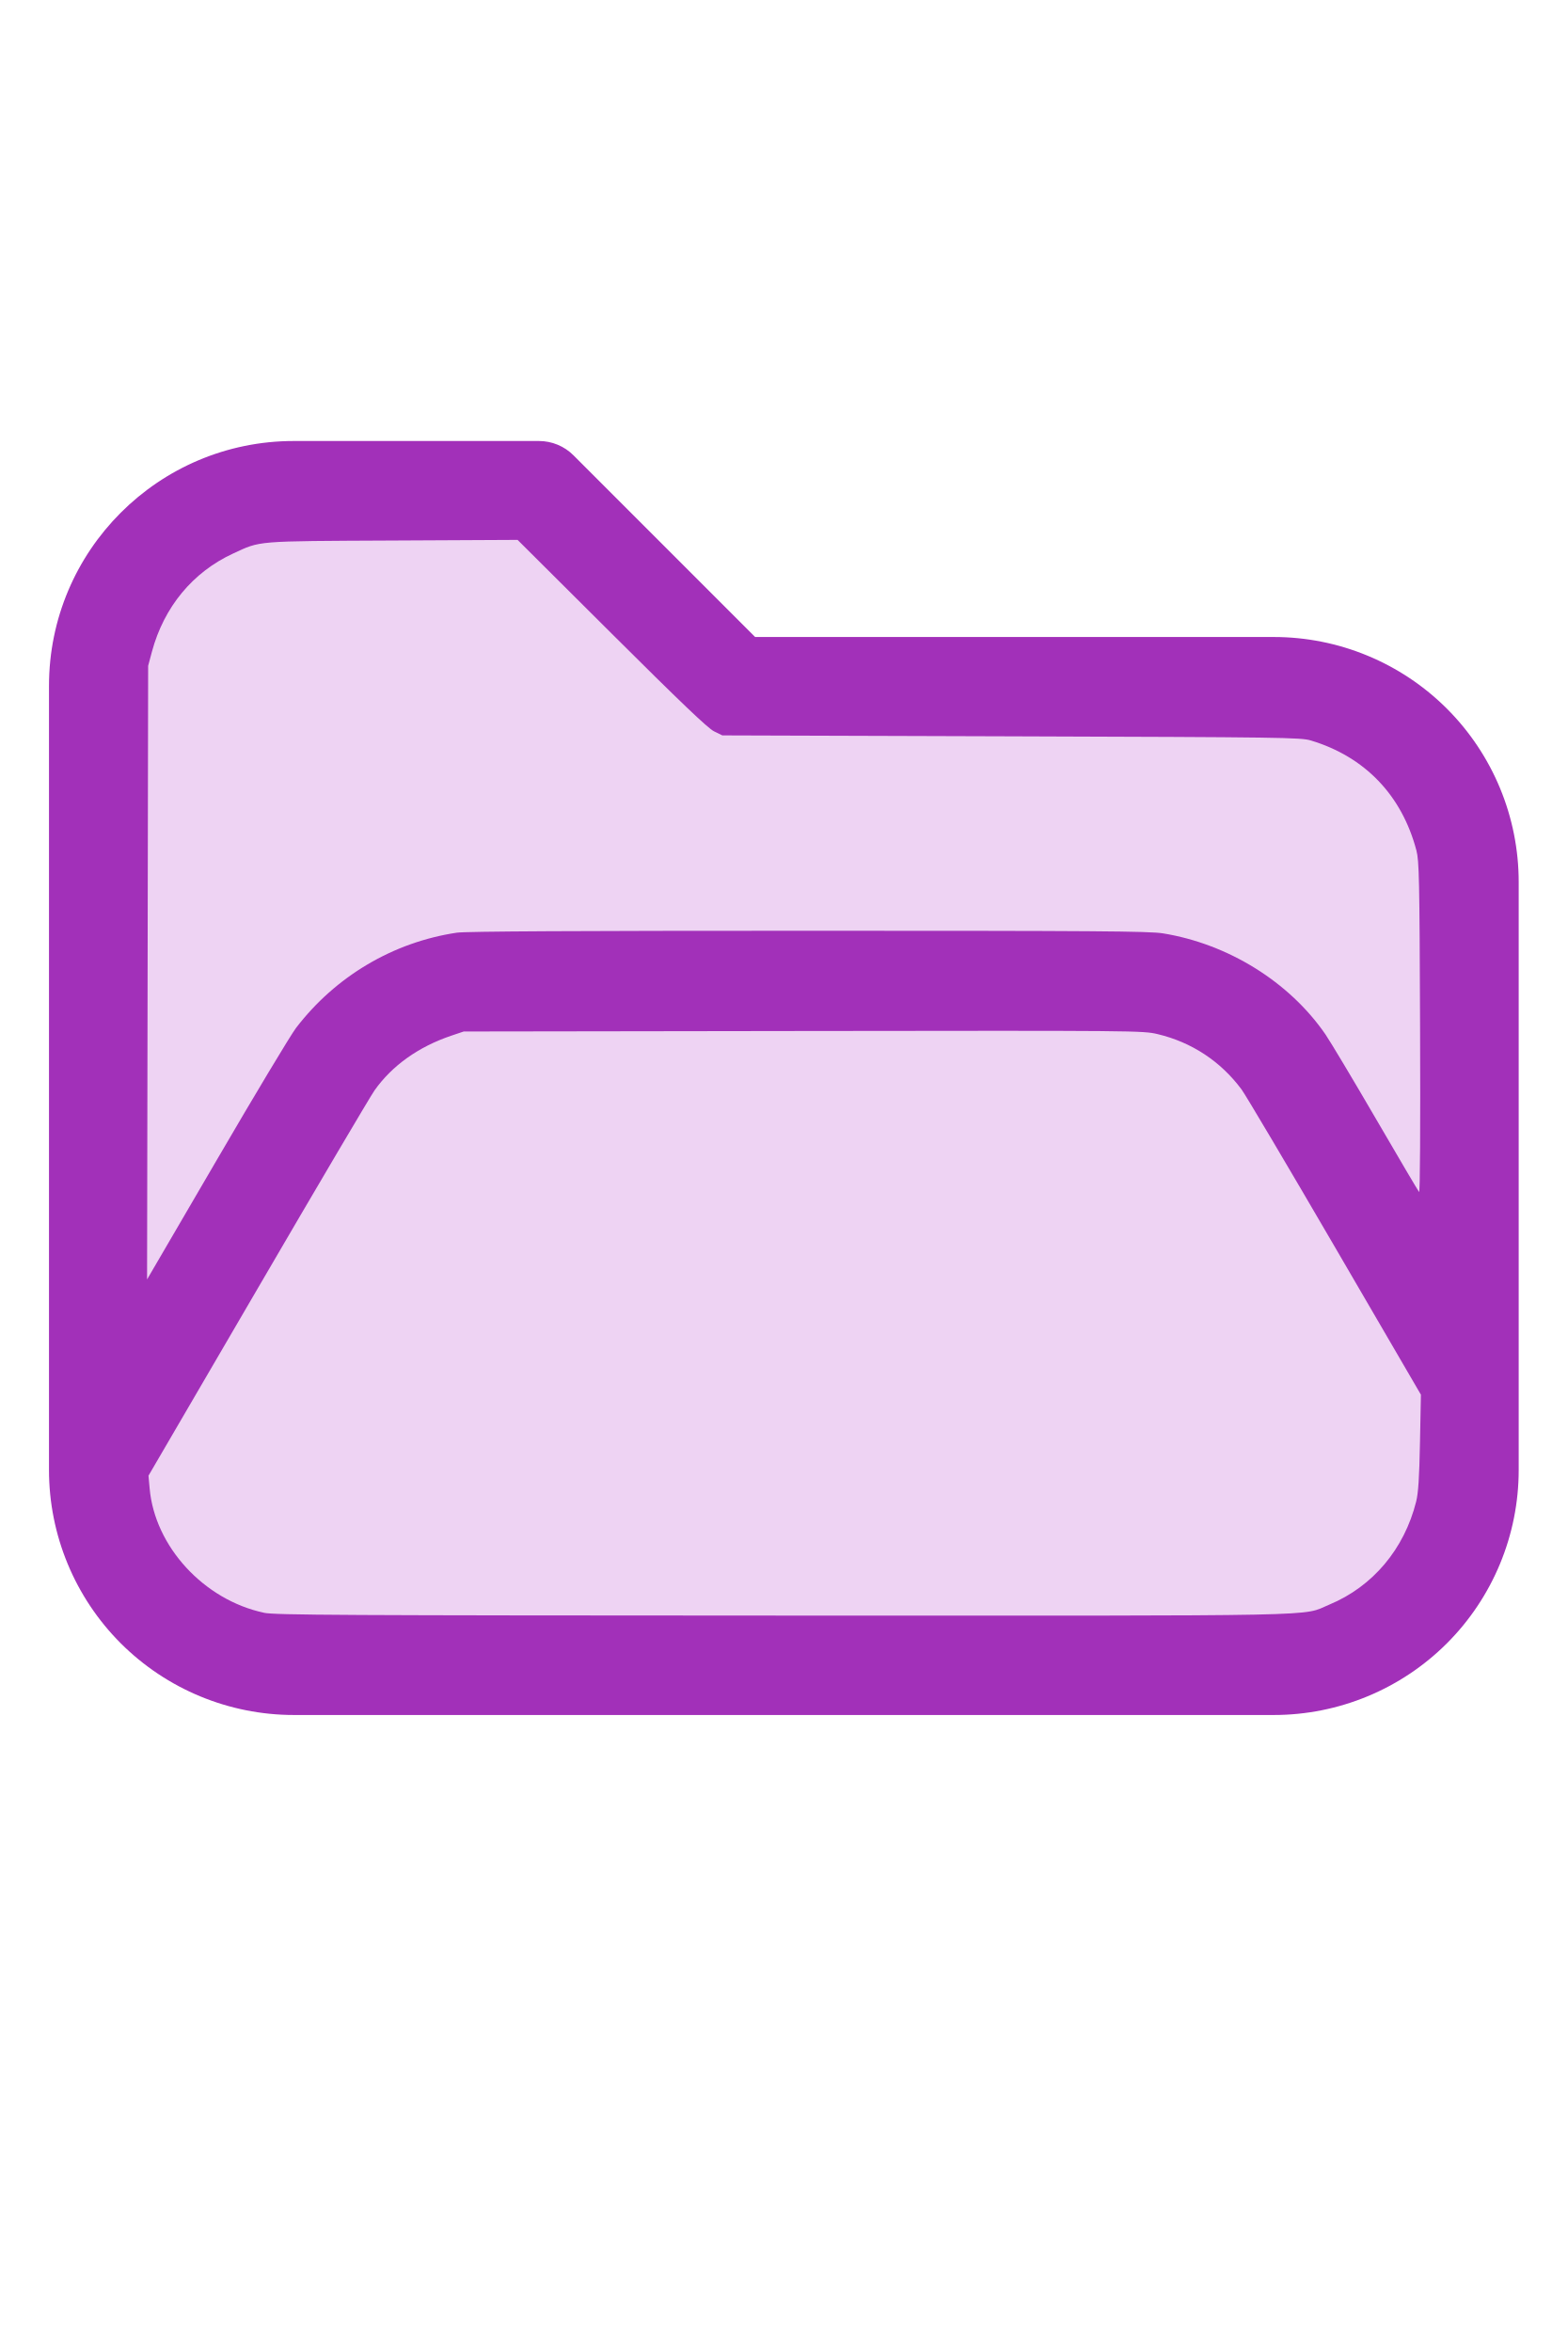
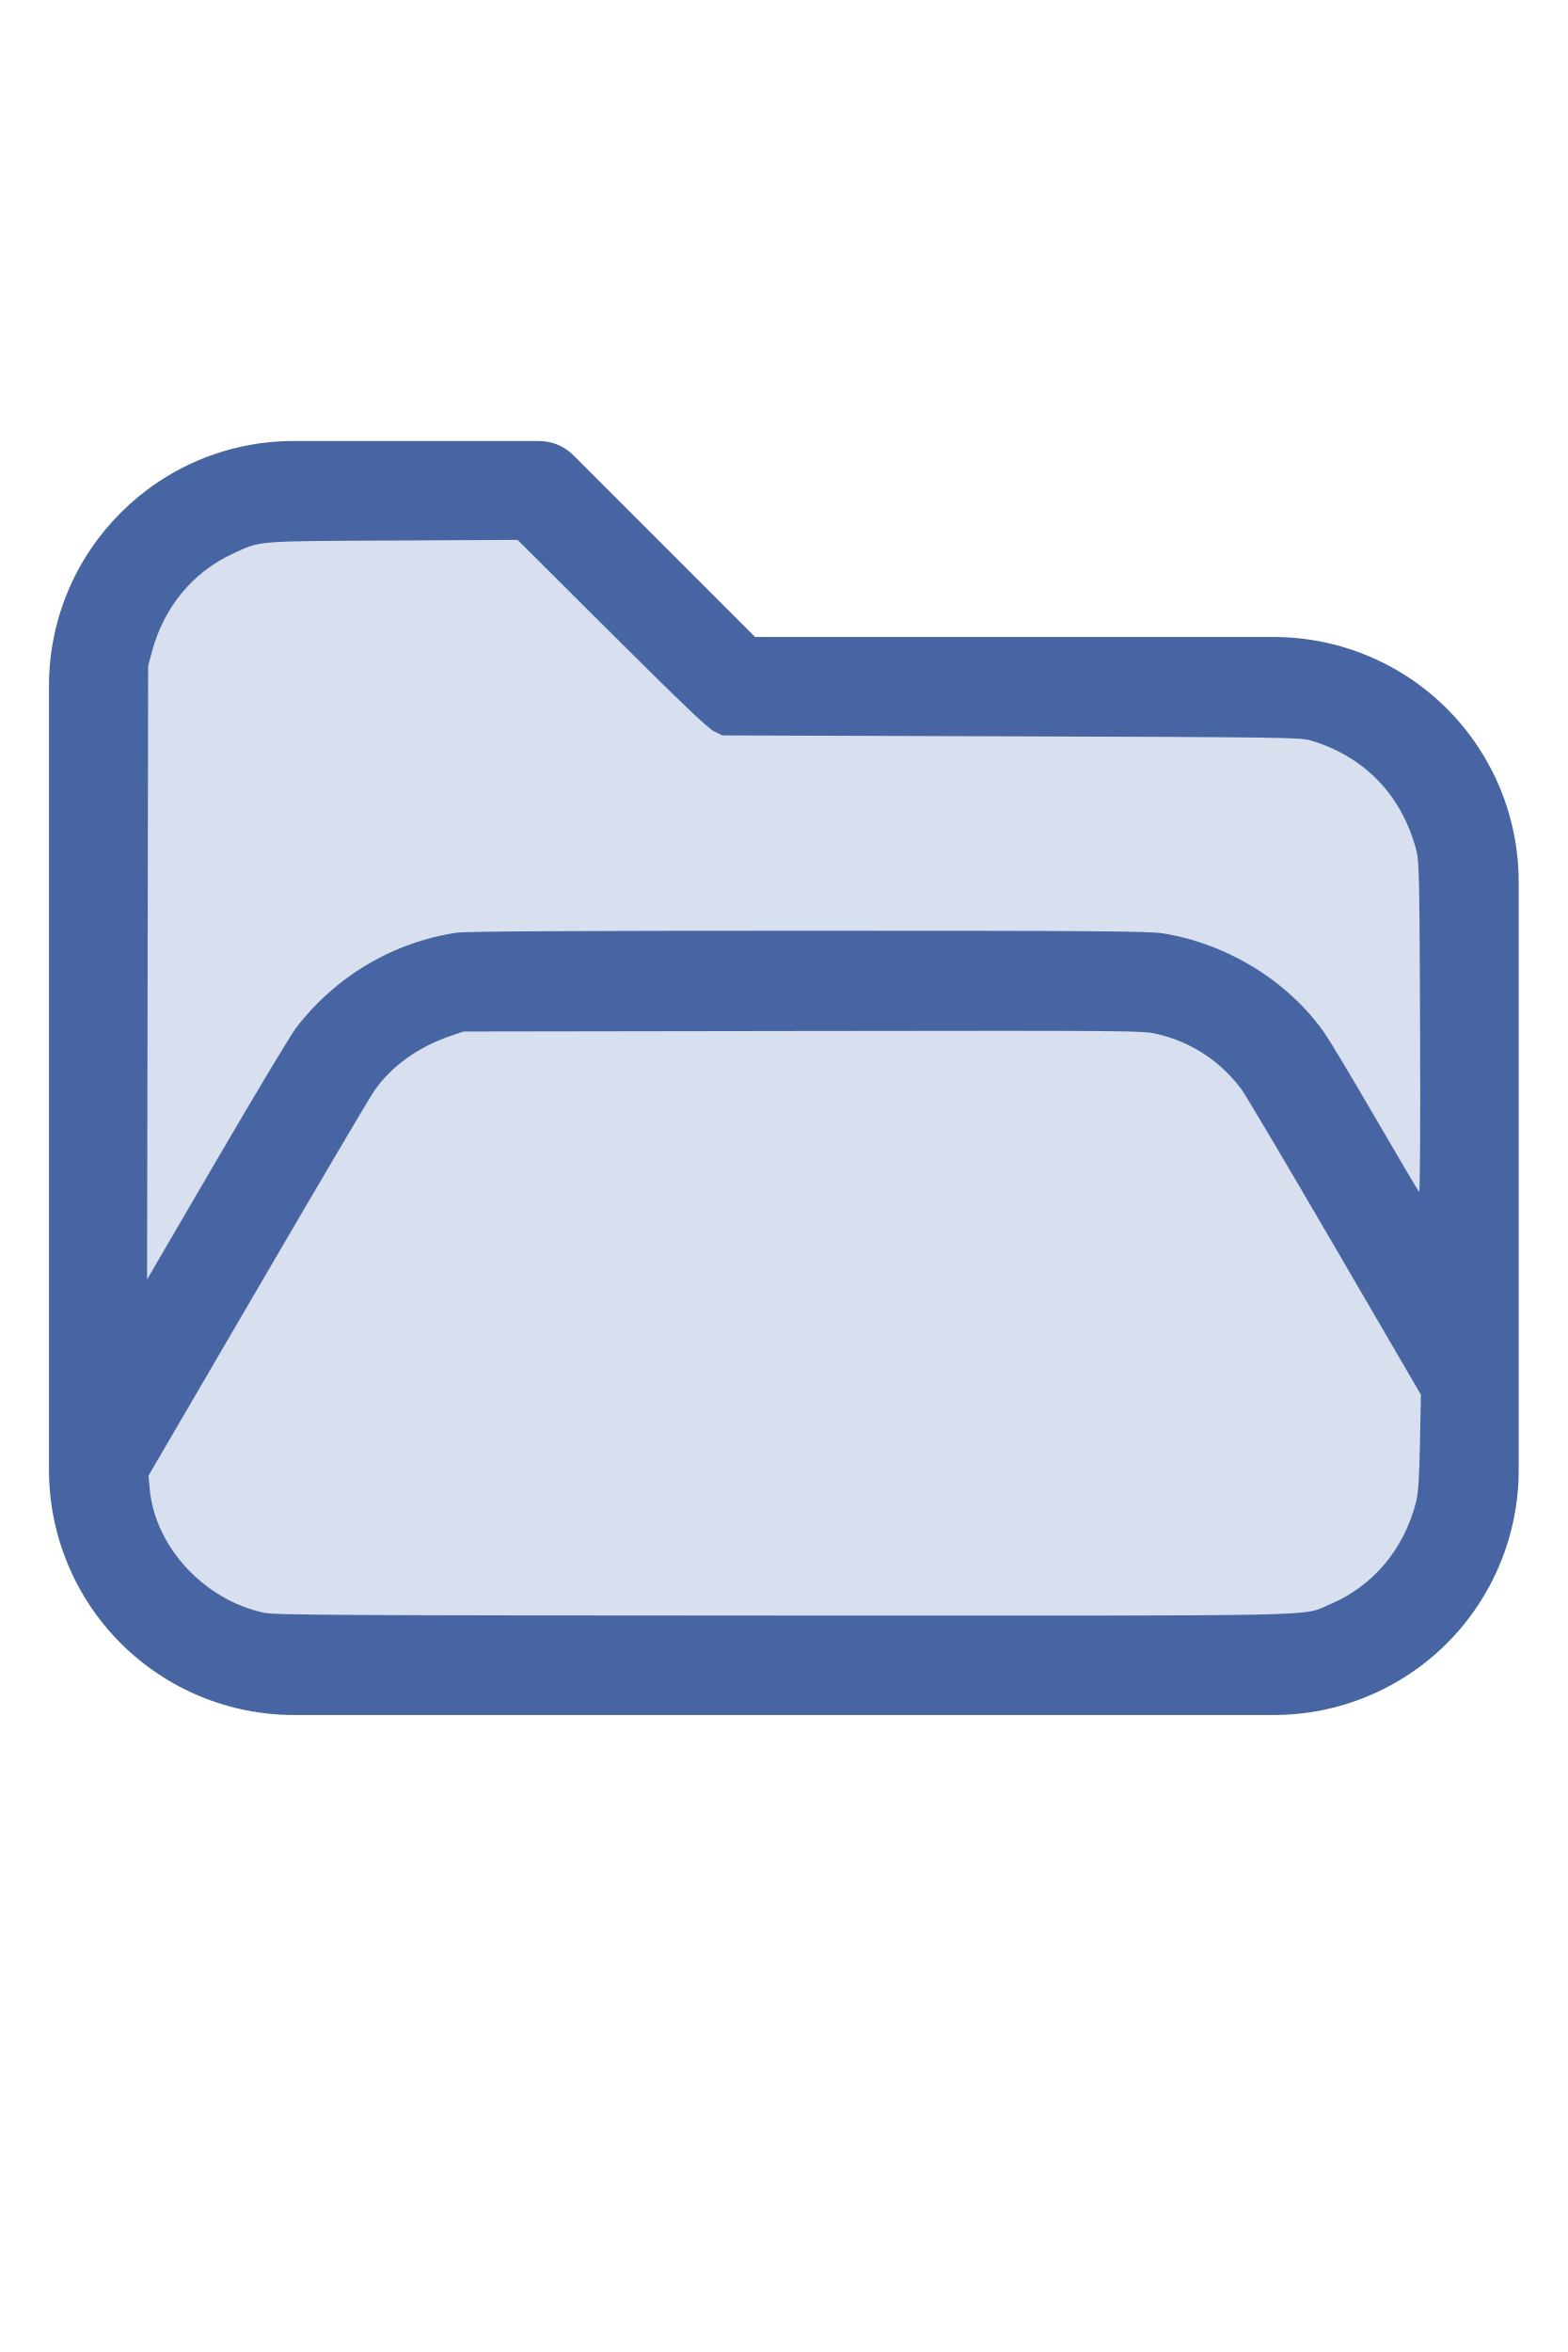
<svg xmlns="http://www.w3.org/2000/svg" version="1.1" width="16" height="24" viewBox="0 0 32 32" xml:space="preserve">
-   <g style="fill:#A230B9;">
+   <g style="fill:#4665A2;">
    <path d="M1,5.998l0,16.002c-0,1.326 0.527,2.598 1.464,3.536c0.938,0.937 2.21,1.464 3.536,1.464c5.322,0 14.678,-0 20,0c1.326,0 2.598,-0.527 3.536,-1.464c0.937,-0.938 1.464,-2.21 1.464,-3.536c0,-3.486 0,-8.514 0,-12c0,-1.326 -0.527,-2.598 -1.464,-3.536c-0.938,-0.937 -2.21,-1.464 -3.536,-1.464c-0,0 -10.586,0 -10.586,0c0,-0 -3.707,-3.707 -3.707,-3.707c-0.187,-0.188 -0.442,-0.293 -0.707,-0.293l-5.002,0c-2.76,0 -4.998,2.238 -4.998,4.998Zm28,14.415l-3.456,-5.925c-0.538,-0.921 -1.524,-1.488 -2.591,-1.488c-0,0 -12.905,0 -12.906,0c-1.067,0 -2.053,0.567 -2.591,1.488l-4.453,7.635c0.03,0.751 0.342,1.465 0.876,1.998c0.562,0.563 1.325,0.879 2.121,0.879l20,0c0.796,0 1.559,-0.316 2.121,-0.879c0.563,-0.562 0.879,-1.325 0.879,-2.121l0,-1.587Zm0,-3.969l0,-6.444c0,-0.796 -0.316,-1.559 -0.879,-2.121c-0.562,-0.563 -1.325,-0.879 -2.121,-0.879c-7.738,0 -11,0 -11,0c-0.265,0 -0.52,-0.105 -0.707,-0.293c-0,0 -3.707,-3.707 -3.707,-3.707c-0,0 -4.588,0 -4.588,0c-1.656,0 -2.998,1.342 -2.998,2.998l0,12.16l2.729,-4.677c0.896,-1.536 2.54,-2.481 4.318,-2.481c3.354,0 9.552,0 12.906,0c1.778,0 3.422,0.945 4.318,2.481l1.729,2.963Z" id="path2" />
  </g>
-   <g style="fill:#EED3F3;stroke-width:0;">
+   <g style="fill:#D8DFEE;stroke-width:0;">
    <path d="M 5.388,24.913 C 4.16,24.651 3.157,23.559 3.054,22.371 L 3.031,22.116 5.261,18.294 C 6.487,16.191 7.56,14.373 7.645,14.253 8.004,13.746 8.542,13.363 9.21,13.137 l 0.255,-0.086 6.929,-0.01 c 6.805,-0.009 6.935,-0.008 7.234,0.063 0.696,0.165 1.29,0.557 1.715,1.13 0.082,0.11 0.939,1.557 1.905,3.215 l 1.756,3.014 -0.019,0.972 c -0.014,0.725 -0.034,1.032 -0.078,1.209 -0.243,0.971 -0.887,1.735 -1.772,2.103 -0.588,0.244 0.247,0.227 -11.162,0.224 -9.028,-0.003 -10.364,-0.01 -10.586,-0.057 z" id="path199" />
    <path d="M 3.013,11.85 3.024,5.588 3.102,5.297 C 3.348,4.386 3.936,3.676 4.757,3.297 5.329,3.033 5.181,3.045 8.013,3.031 l 2.552,-0.013 1.919,1.911 c 1.404,1.398 1.964,1.933 2.089,1.995 l 0.171,0.084 5.898,0.019 c 5.553,0.018 5.91,0.023 6.116,0.085 1.102,0.332 1.857,1.118 2.154,2.244 0.056,0.214 0.064,0.564 0.075,3.622 0.008,2.032 -5.42e-4,3.371 -0.02,3.349 -0.018,-0.02 -0.414,-0.691 -0.88,-1.492 -0.466,-0.801 -0.931,-1.578 -1.033,-1.727 -0.736,-1.069 -1.984,-1.844 -3.316,-2.06 -0.28,-0.045 -1.345,-0.053 -7.239,-0.053 -4.714,-1.09e-4 -6.993,0.012 -7.172,0.039 -1.3,0.193 -2.477,0.89 -3.284,1.944 -0.108,0.141 -0.836,1.353 -1.618,2.695 L 3.002,18.111 Z" id="path201" />
  </g>
</svg>
